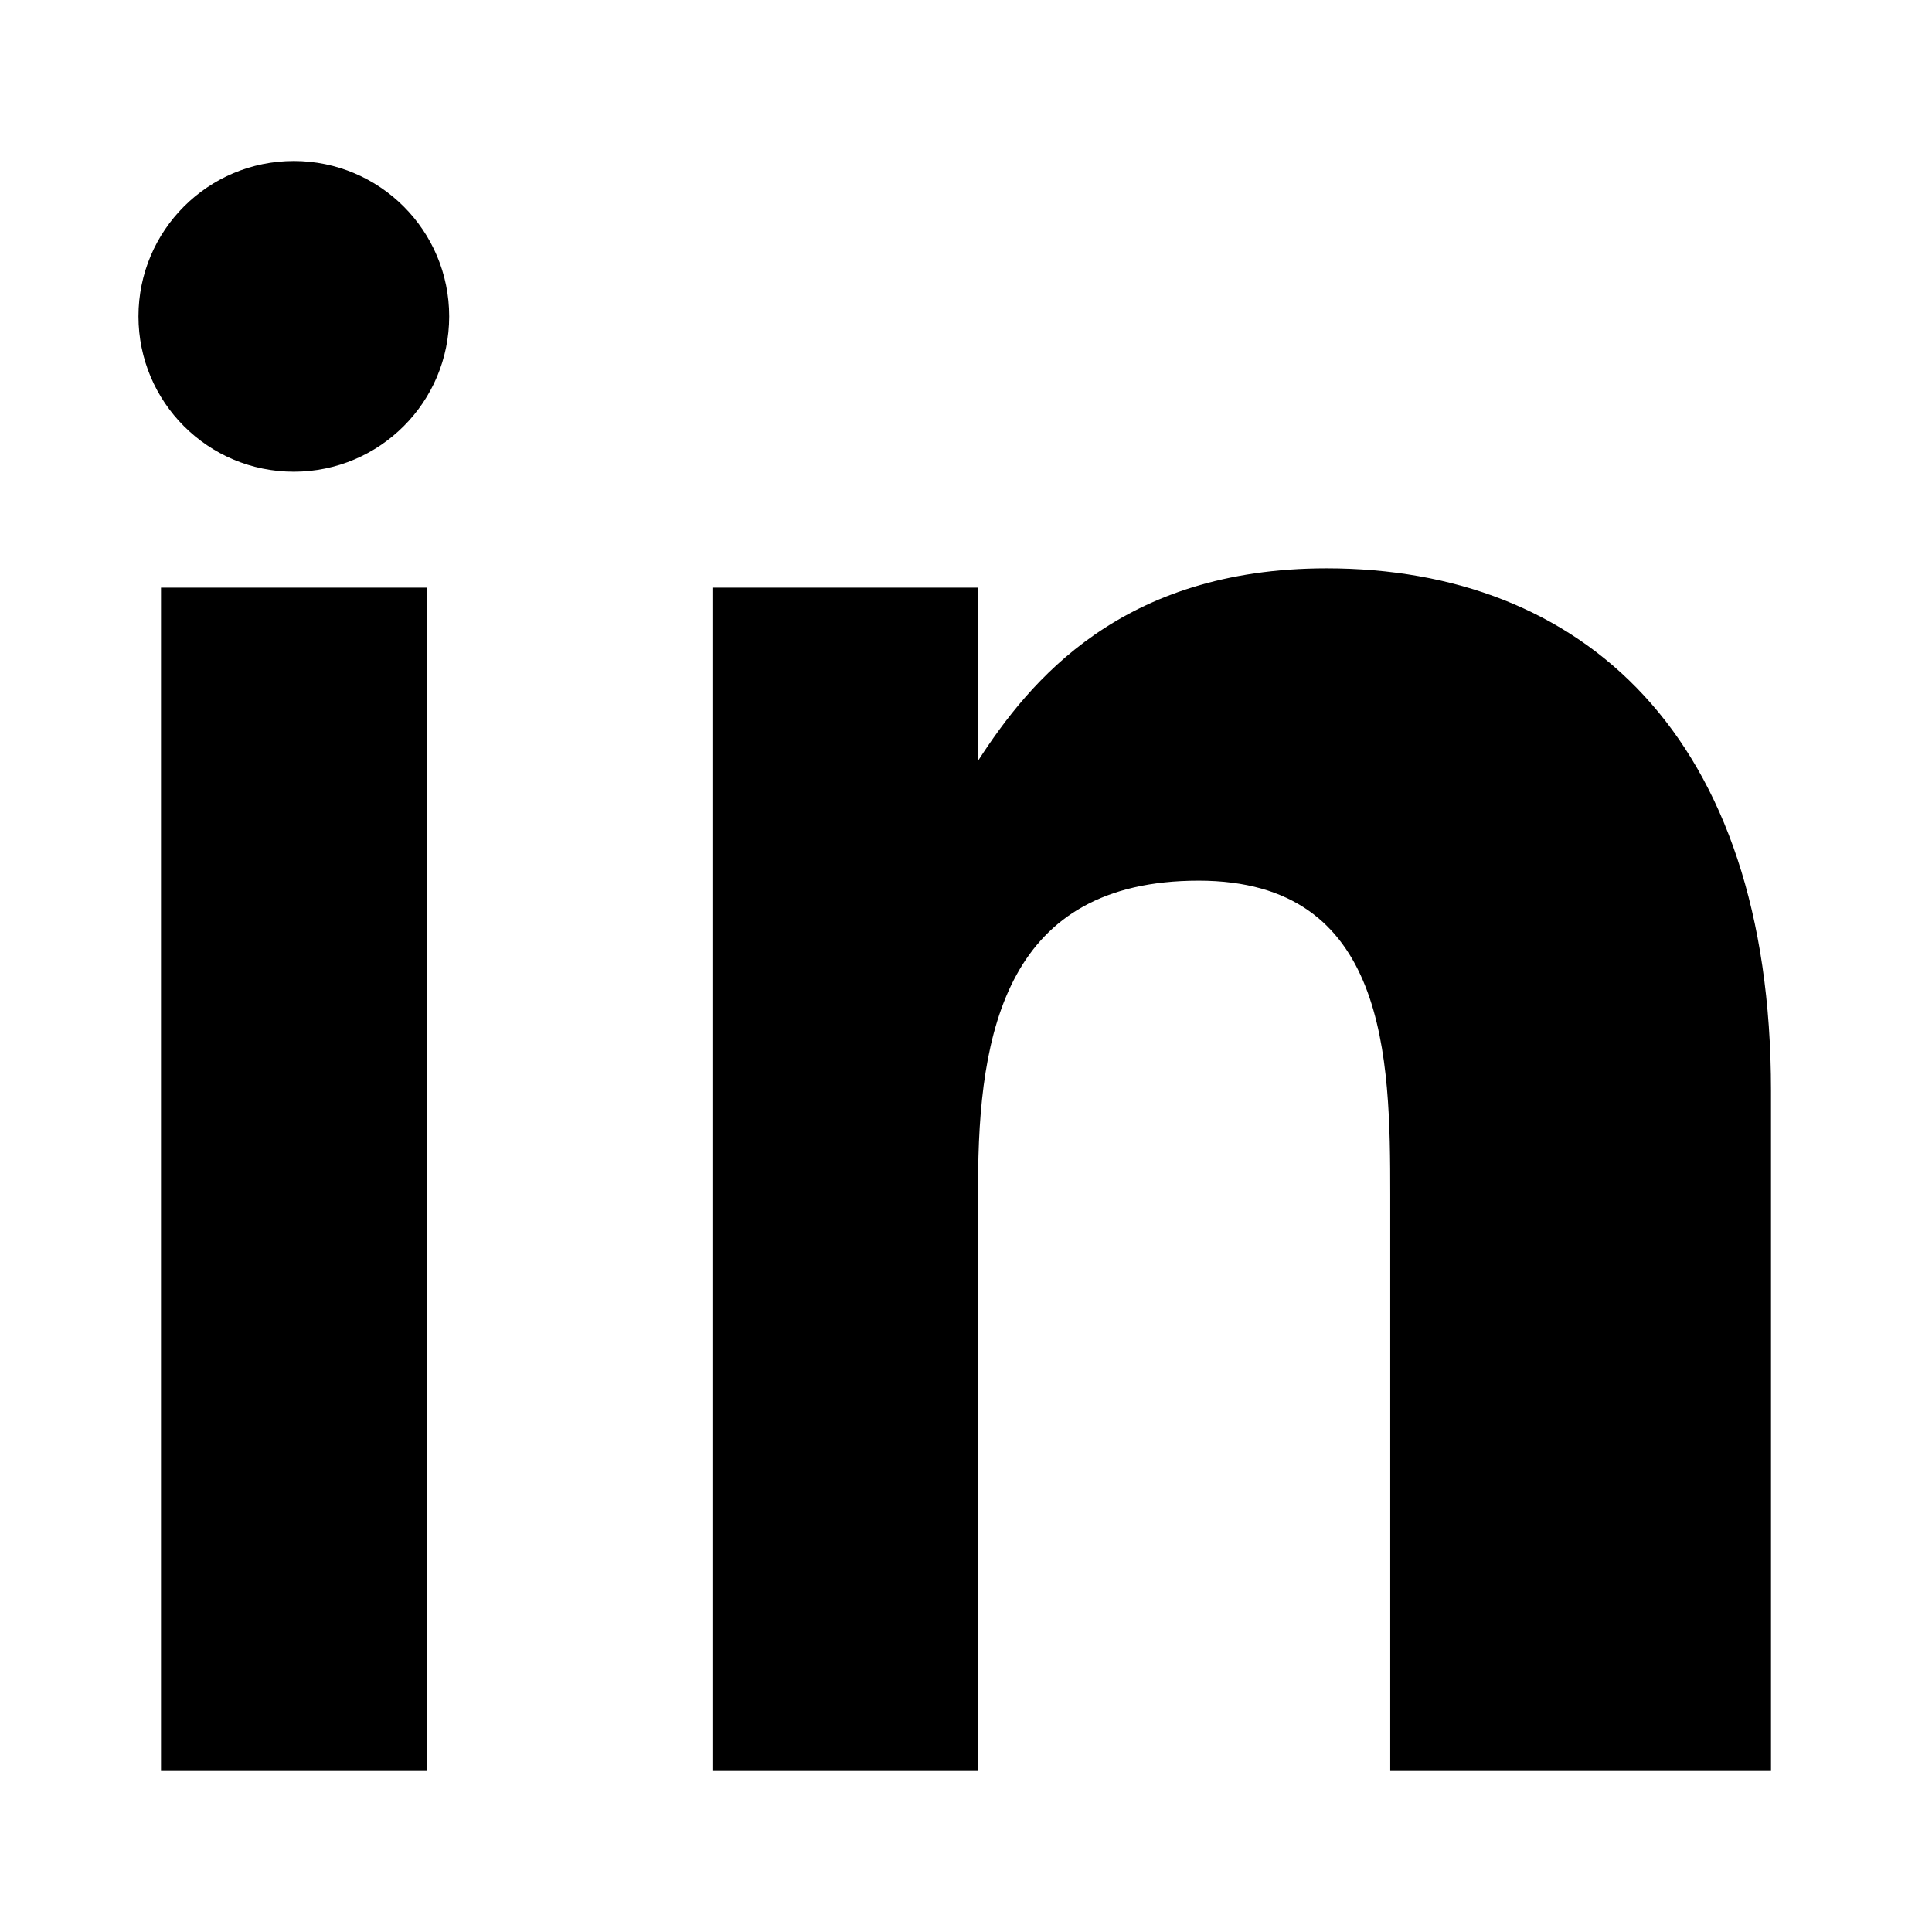
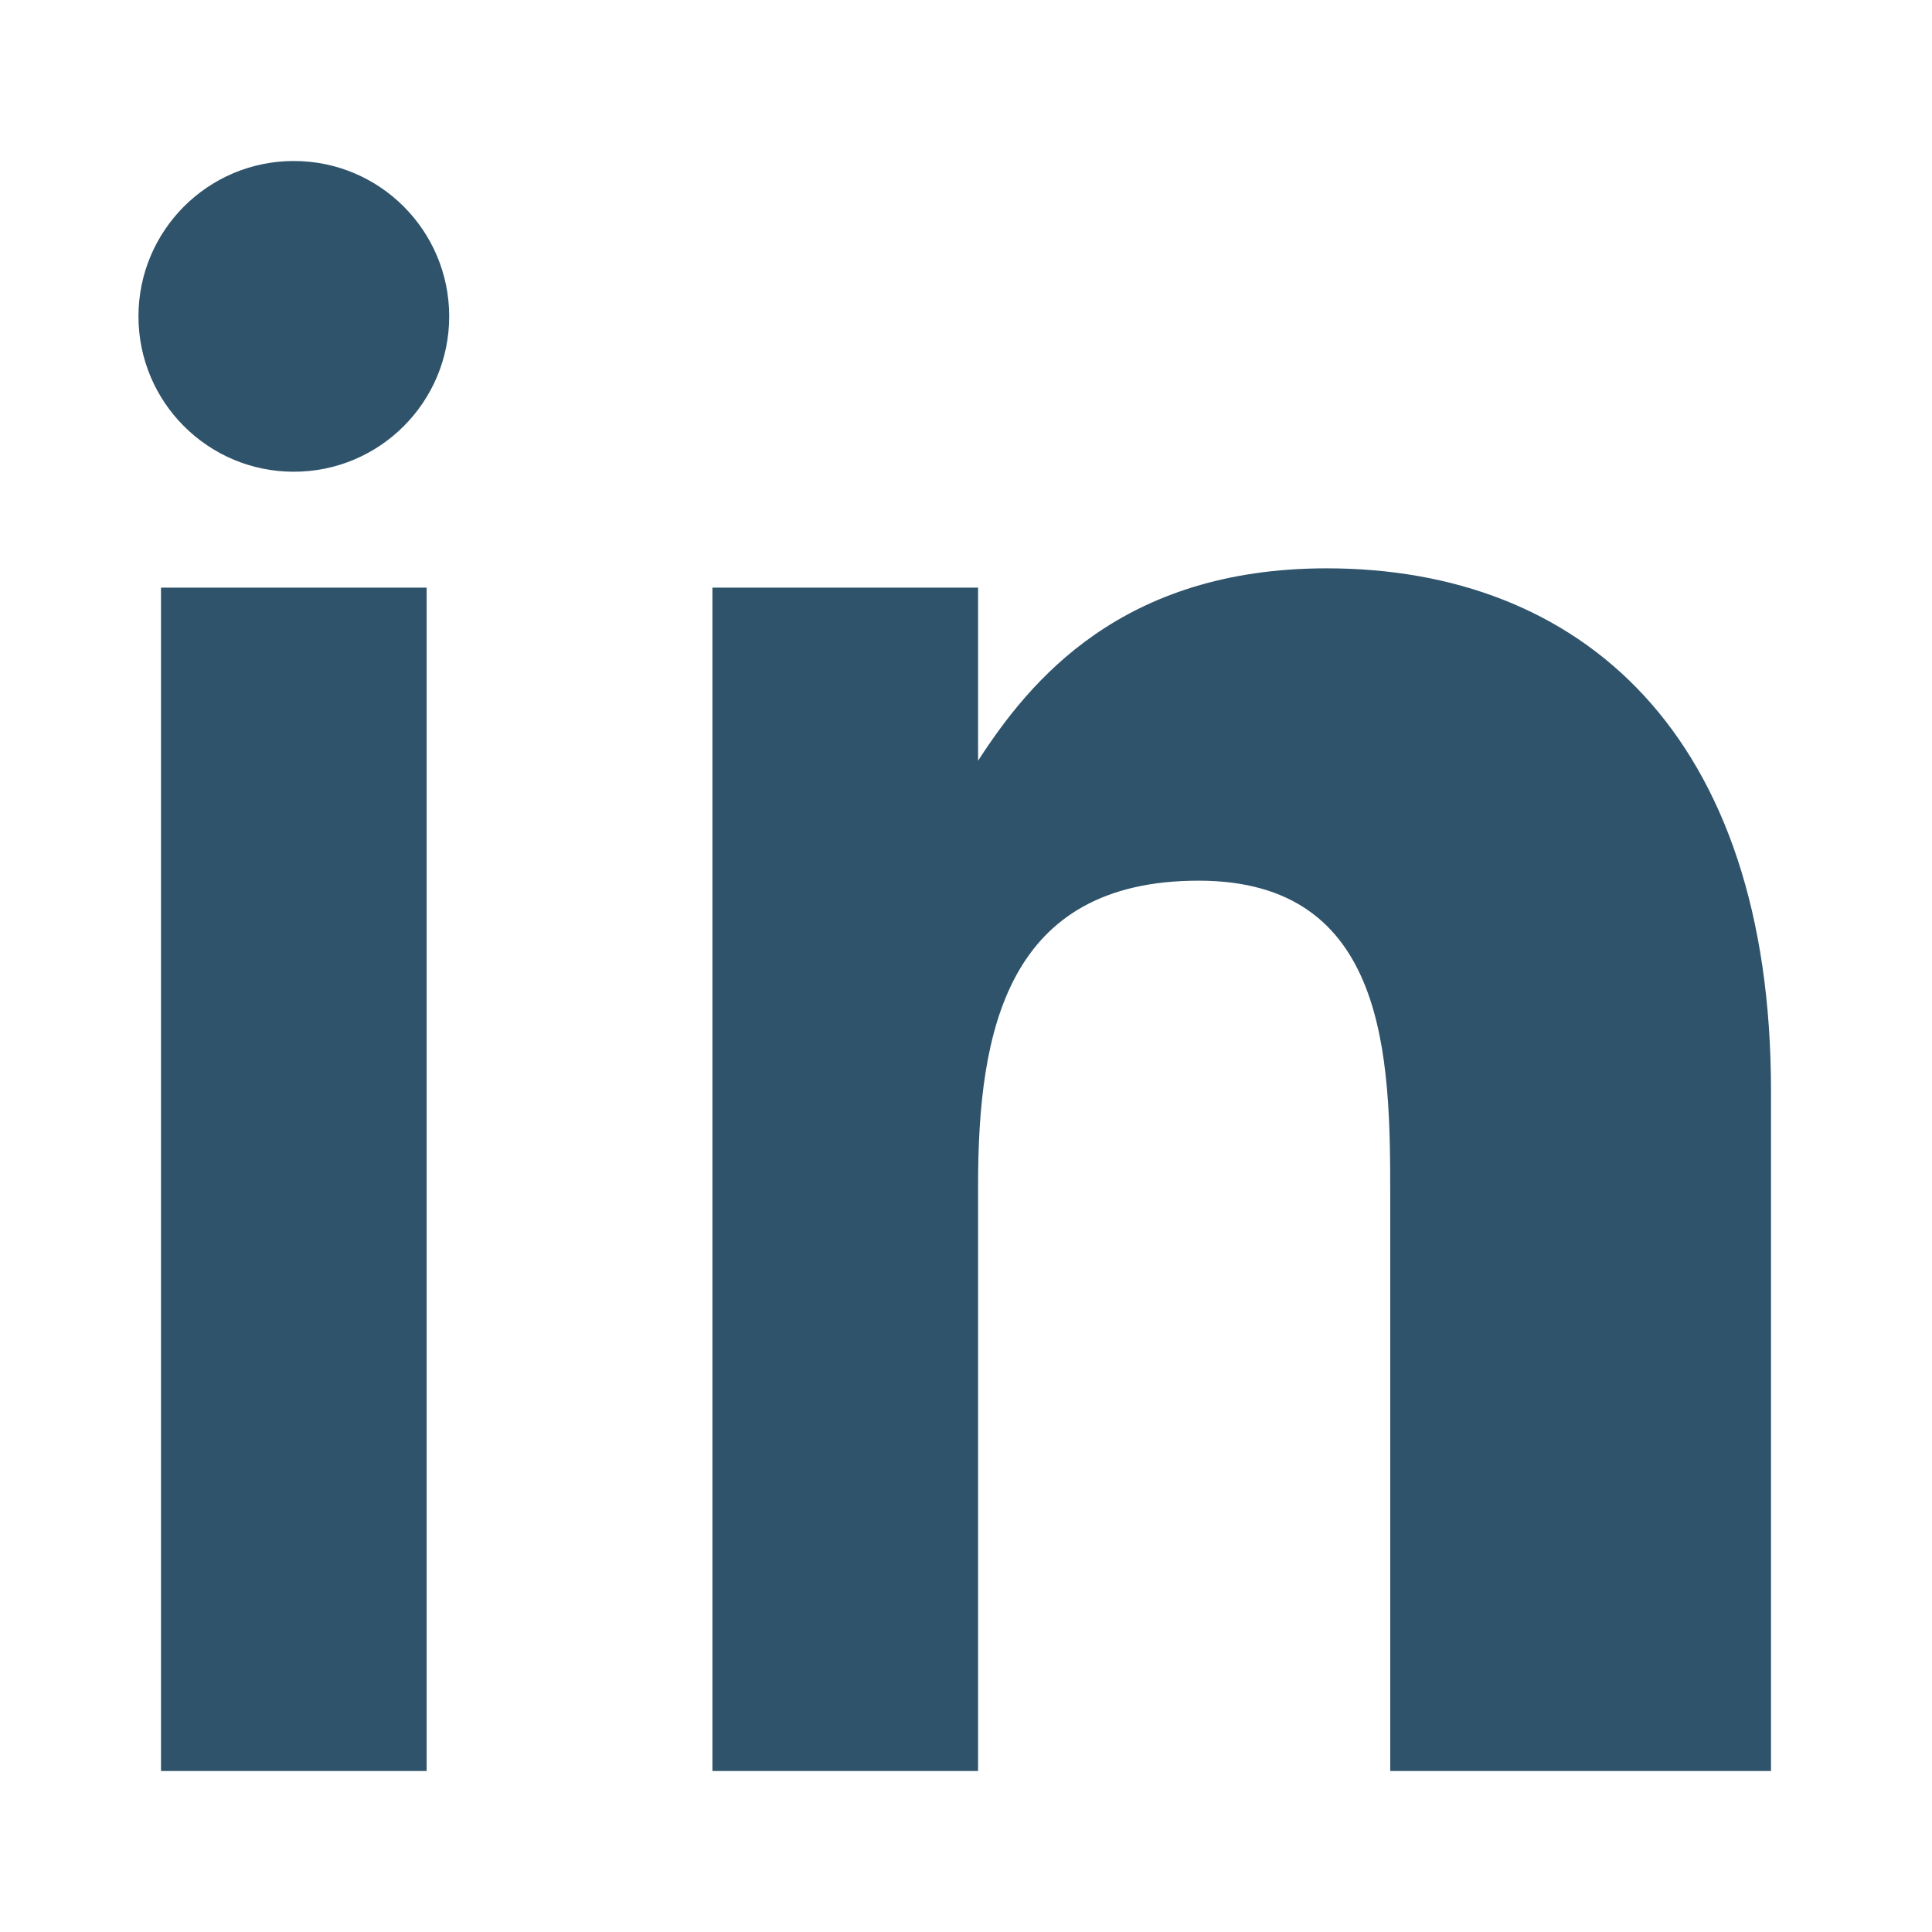
<svg xmlns="http://www.w3.org/2000/svg" viewBox="0 0 24 24" role="img" aria-label="LinkedIn">
-   <path d="M5.3 7.3H2V22h3.3V7.3zM3.65 2A1.93 1.93 0 1 0 3.65 5.86 1.93 1.93 0 0 0 3.65 2zM22 13.55C22 9.12 19.64 7.06 16.48 7.06c-2.55 0-3.69 1.4-4.33 2.39V7.3H8.85V22h3.3v-7.28c0-1.92.36-3.78 2.74-3.78 2.35 0 2.38 2.2 2.38 3.9V22H22v-8.45z" />
+   <path fill="#2f536b" d="M5.3 7.3H2V22h3.3V7.3zM3.65 2A1.93 1.93 0 1 0 3.65 5.86 1.93 1.93 0 0 0 3.65 2zM22 13.55C22 9.12 19.64 7.06 16.48 7.06c-2.55 0-3.69 1.4-4.33 2.39V7.3H8.85V22h3.3v-7.28c0-1.92.36-3.78 2.74-3.78 2.35 0 2.38 2.2 2.38 3.9V22H22v-8.45z" />
</svg>
